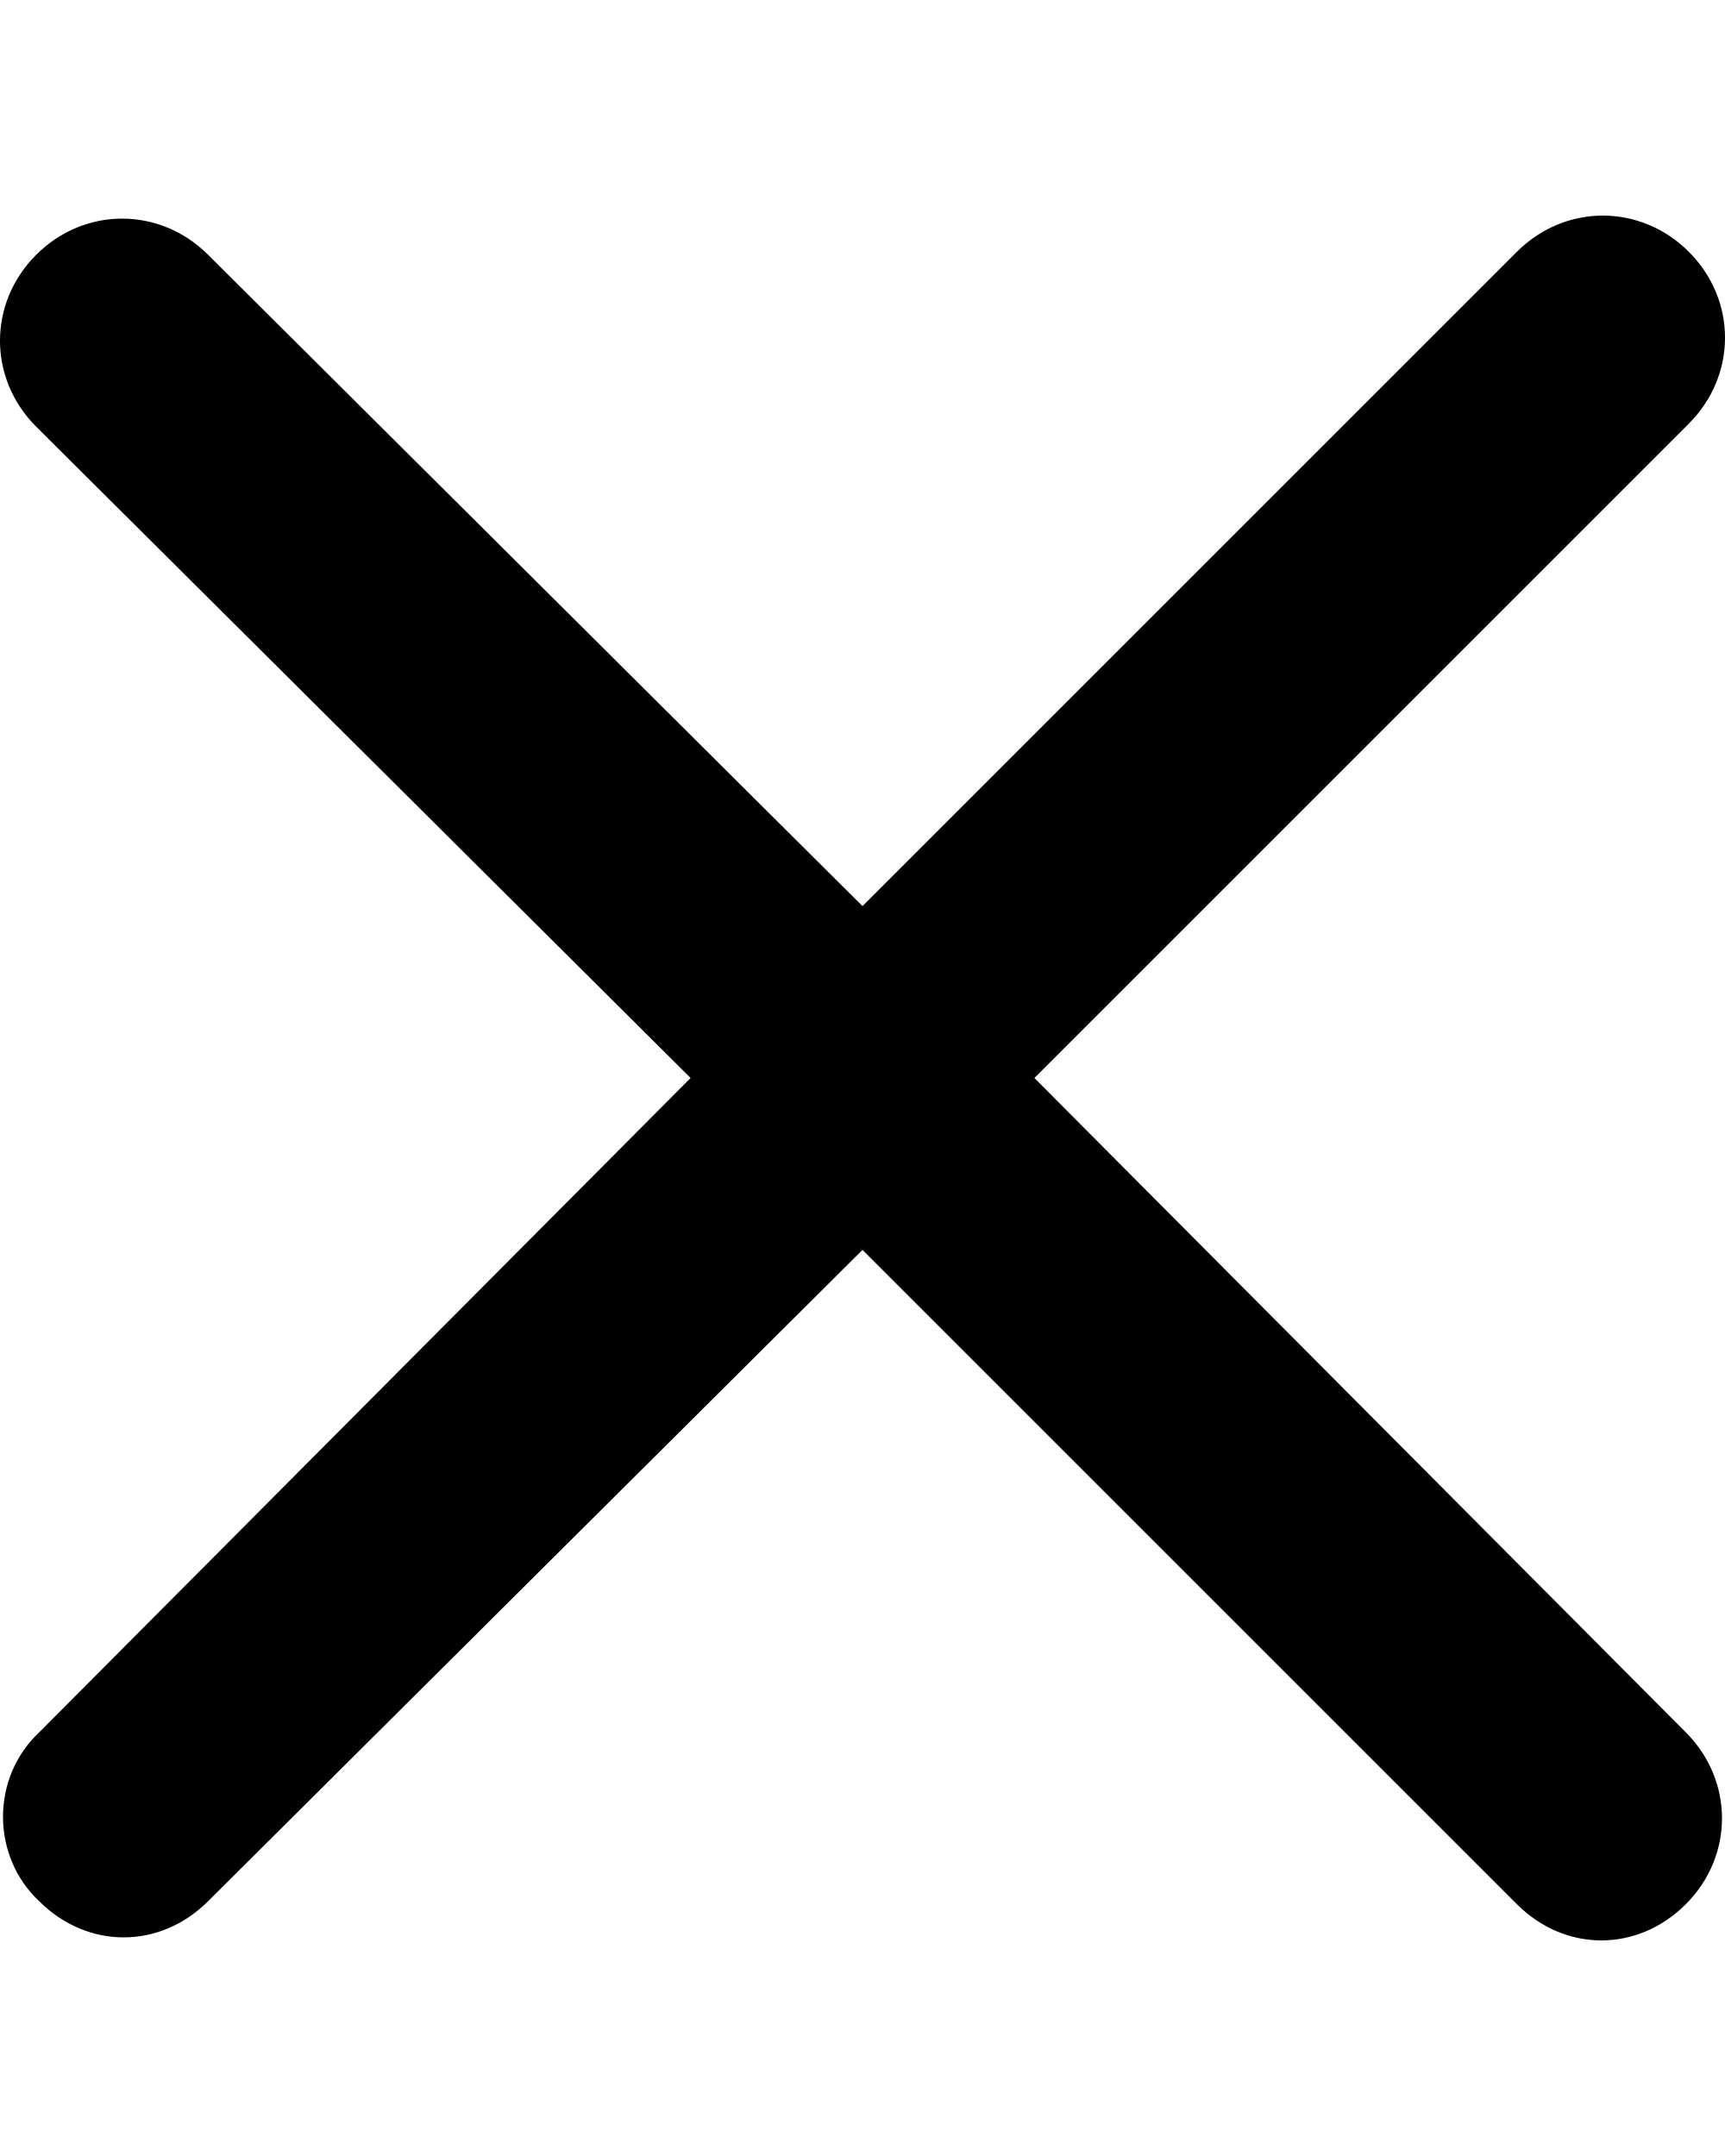
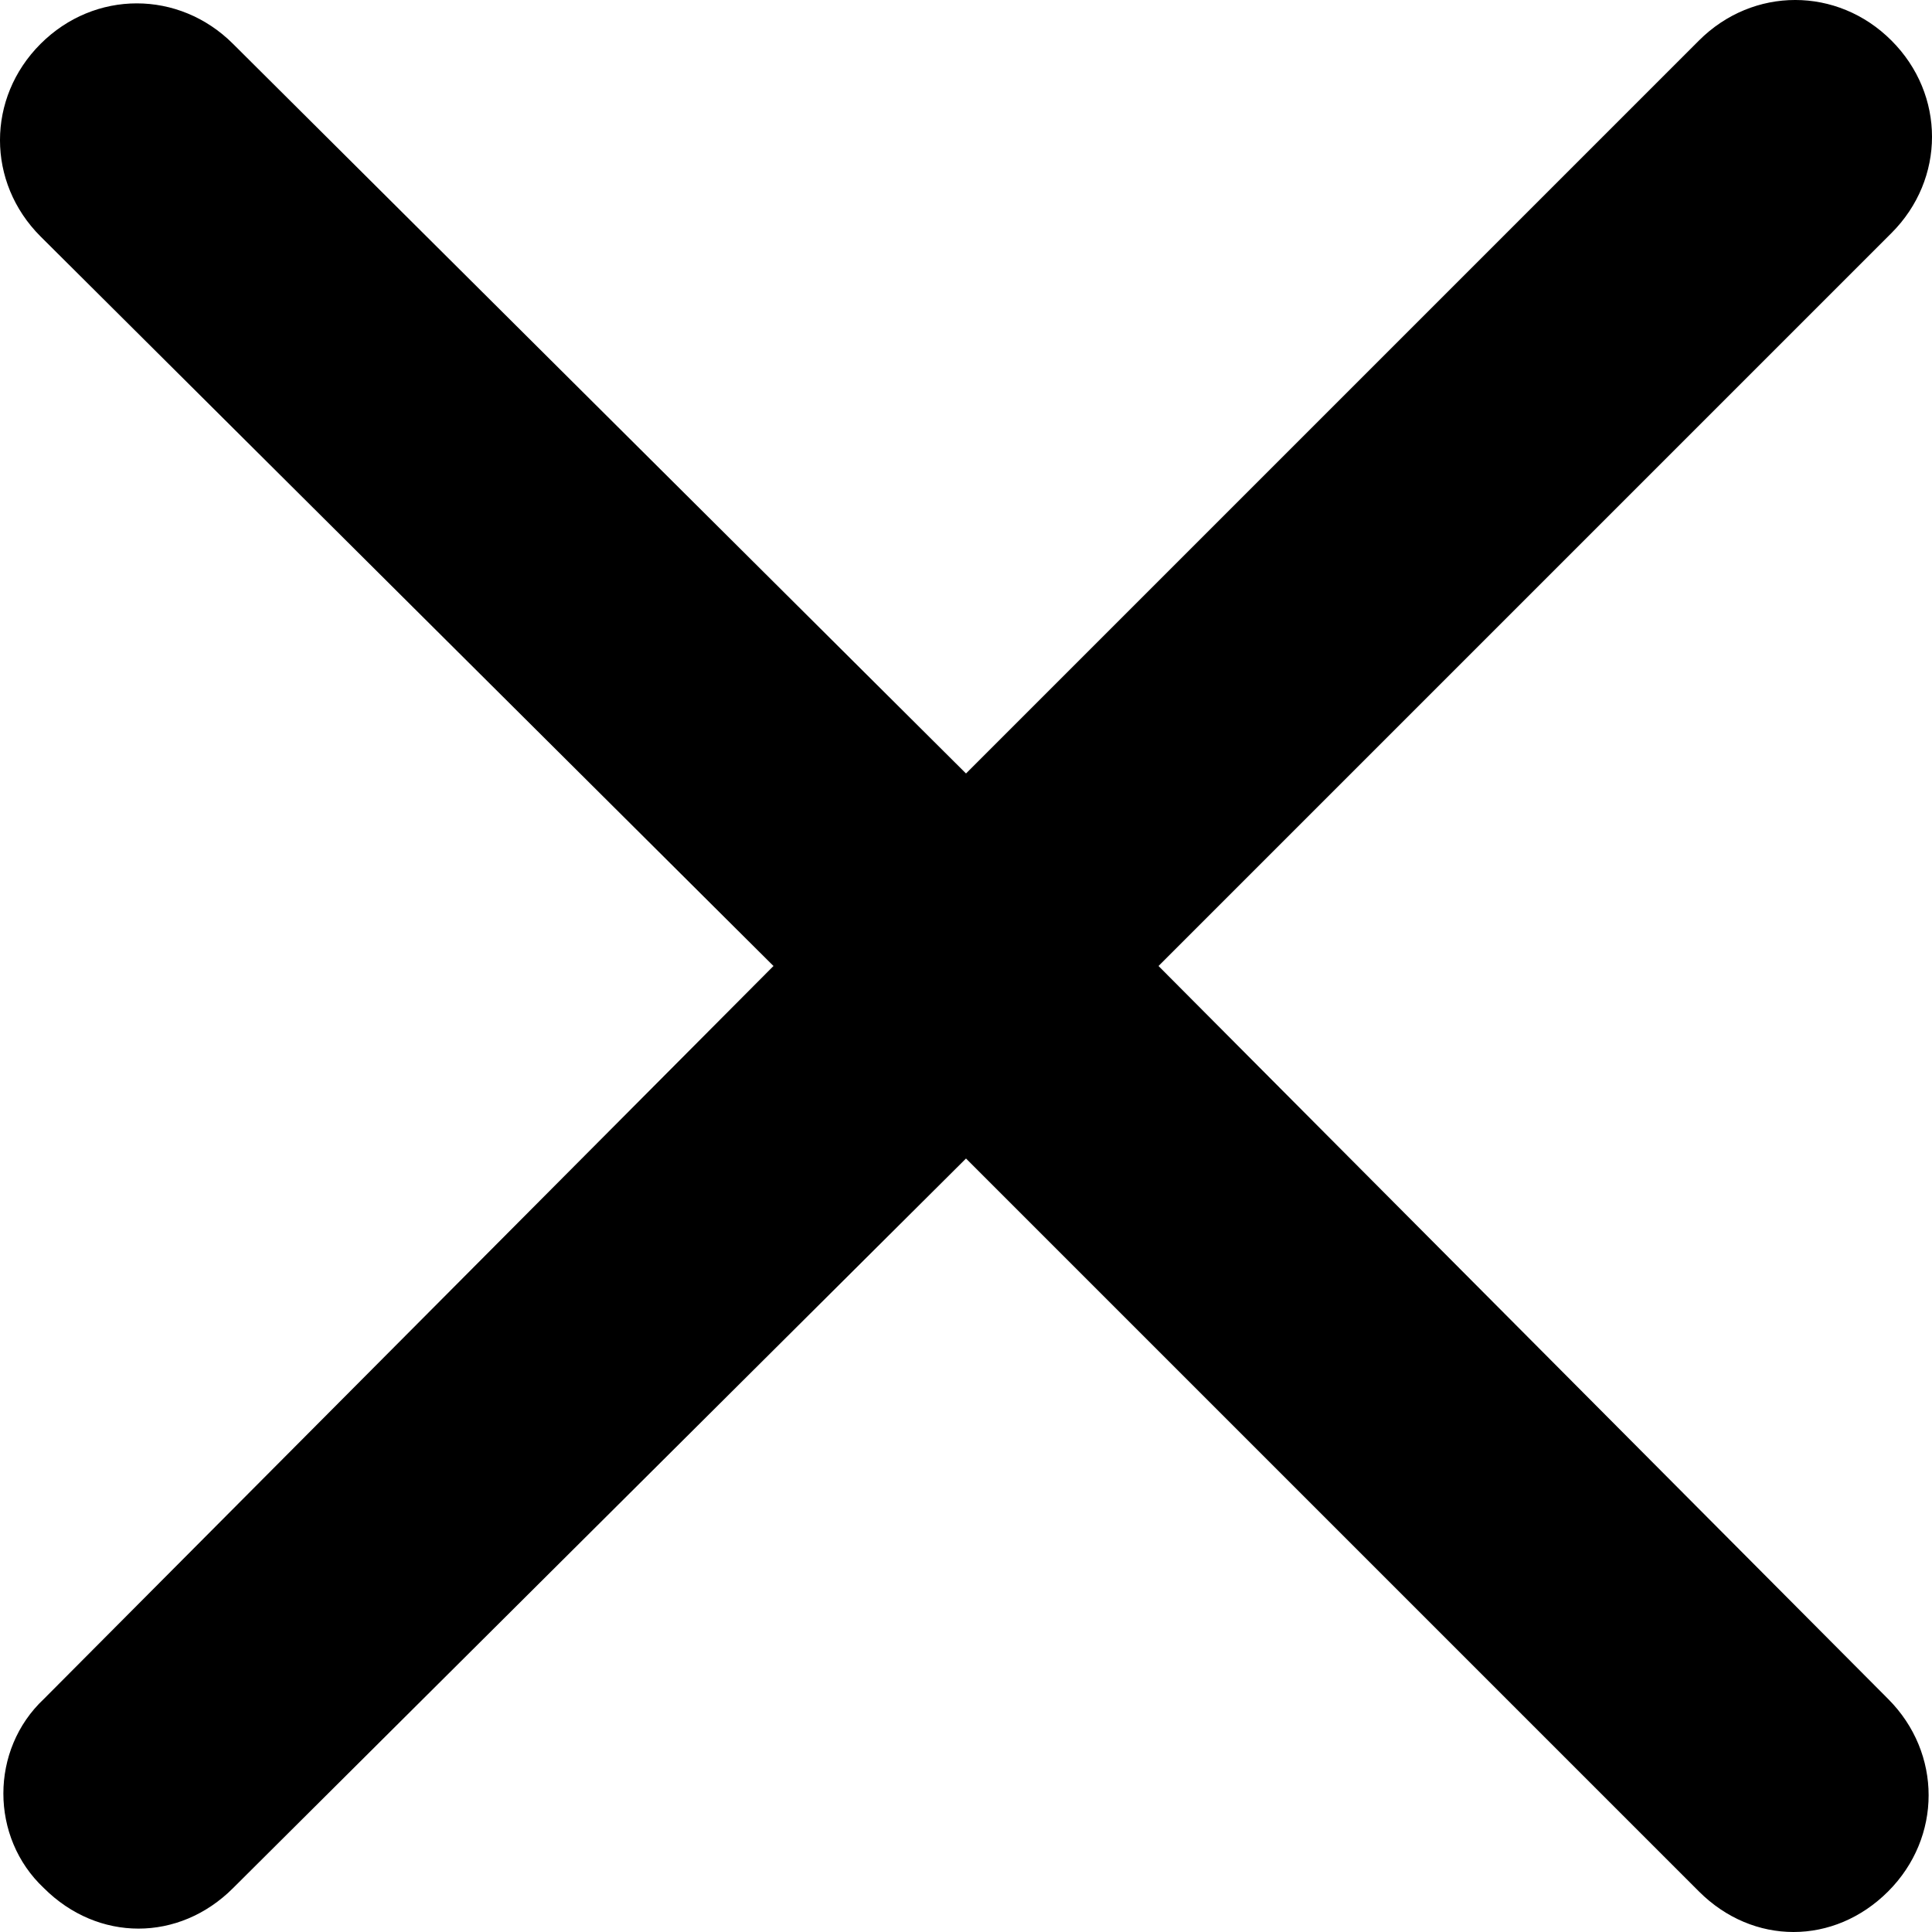
- <svg xmlns="http://www.w3.org/2000/svg" width="12px" height="15px" viewBox="0 0 57 57" version="1.1">
+ <svg xmlns="http://www.w3.org/2000/svg" width="12px" height="12px" viewBox="0 0 57 57" version="1.1">
  <g stroke="none" stroke-width="1" fill-rule="evenodd">
    <g id="noun_1217823_cc" fill-rule="nonzero">
      <path fill="#000000" d="M1.295,55.705 C2.093,56.502 3.089,56.9 4.086,56.9 C5.082,56.9 6.079,56.502 6.876,55.705 L28.5,34.18 L50.124,55.804 C50.921,56.601 51.918,57 52.914,57 C53.911,57 54.907,56.601 55.705,55.804 C57.299,54.21 57.299,51.719 55.705,50.124 L34.18,28.5 L55.804,6.876 C57.399,5.281 57.399,2.79 55.804,1.196 C54.21,-0.399 51.719,-0.399 50.124,1.196 L28.5,22.82 L6.876,1.295 C5.281,-0.299 2.79,-0.299 1.196,1.295 C-0.399,2.89 -0.399,5.381 1.196,6.976 L22.82,28.5 L1.295,50.124 C-0.299,51.619 -0.299,54.21 1.295,55.705 Z" id="ShapeCNTRL" />
    </g>
  </g>
</svg>
